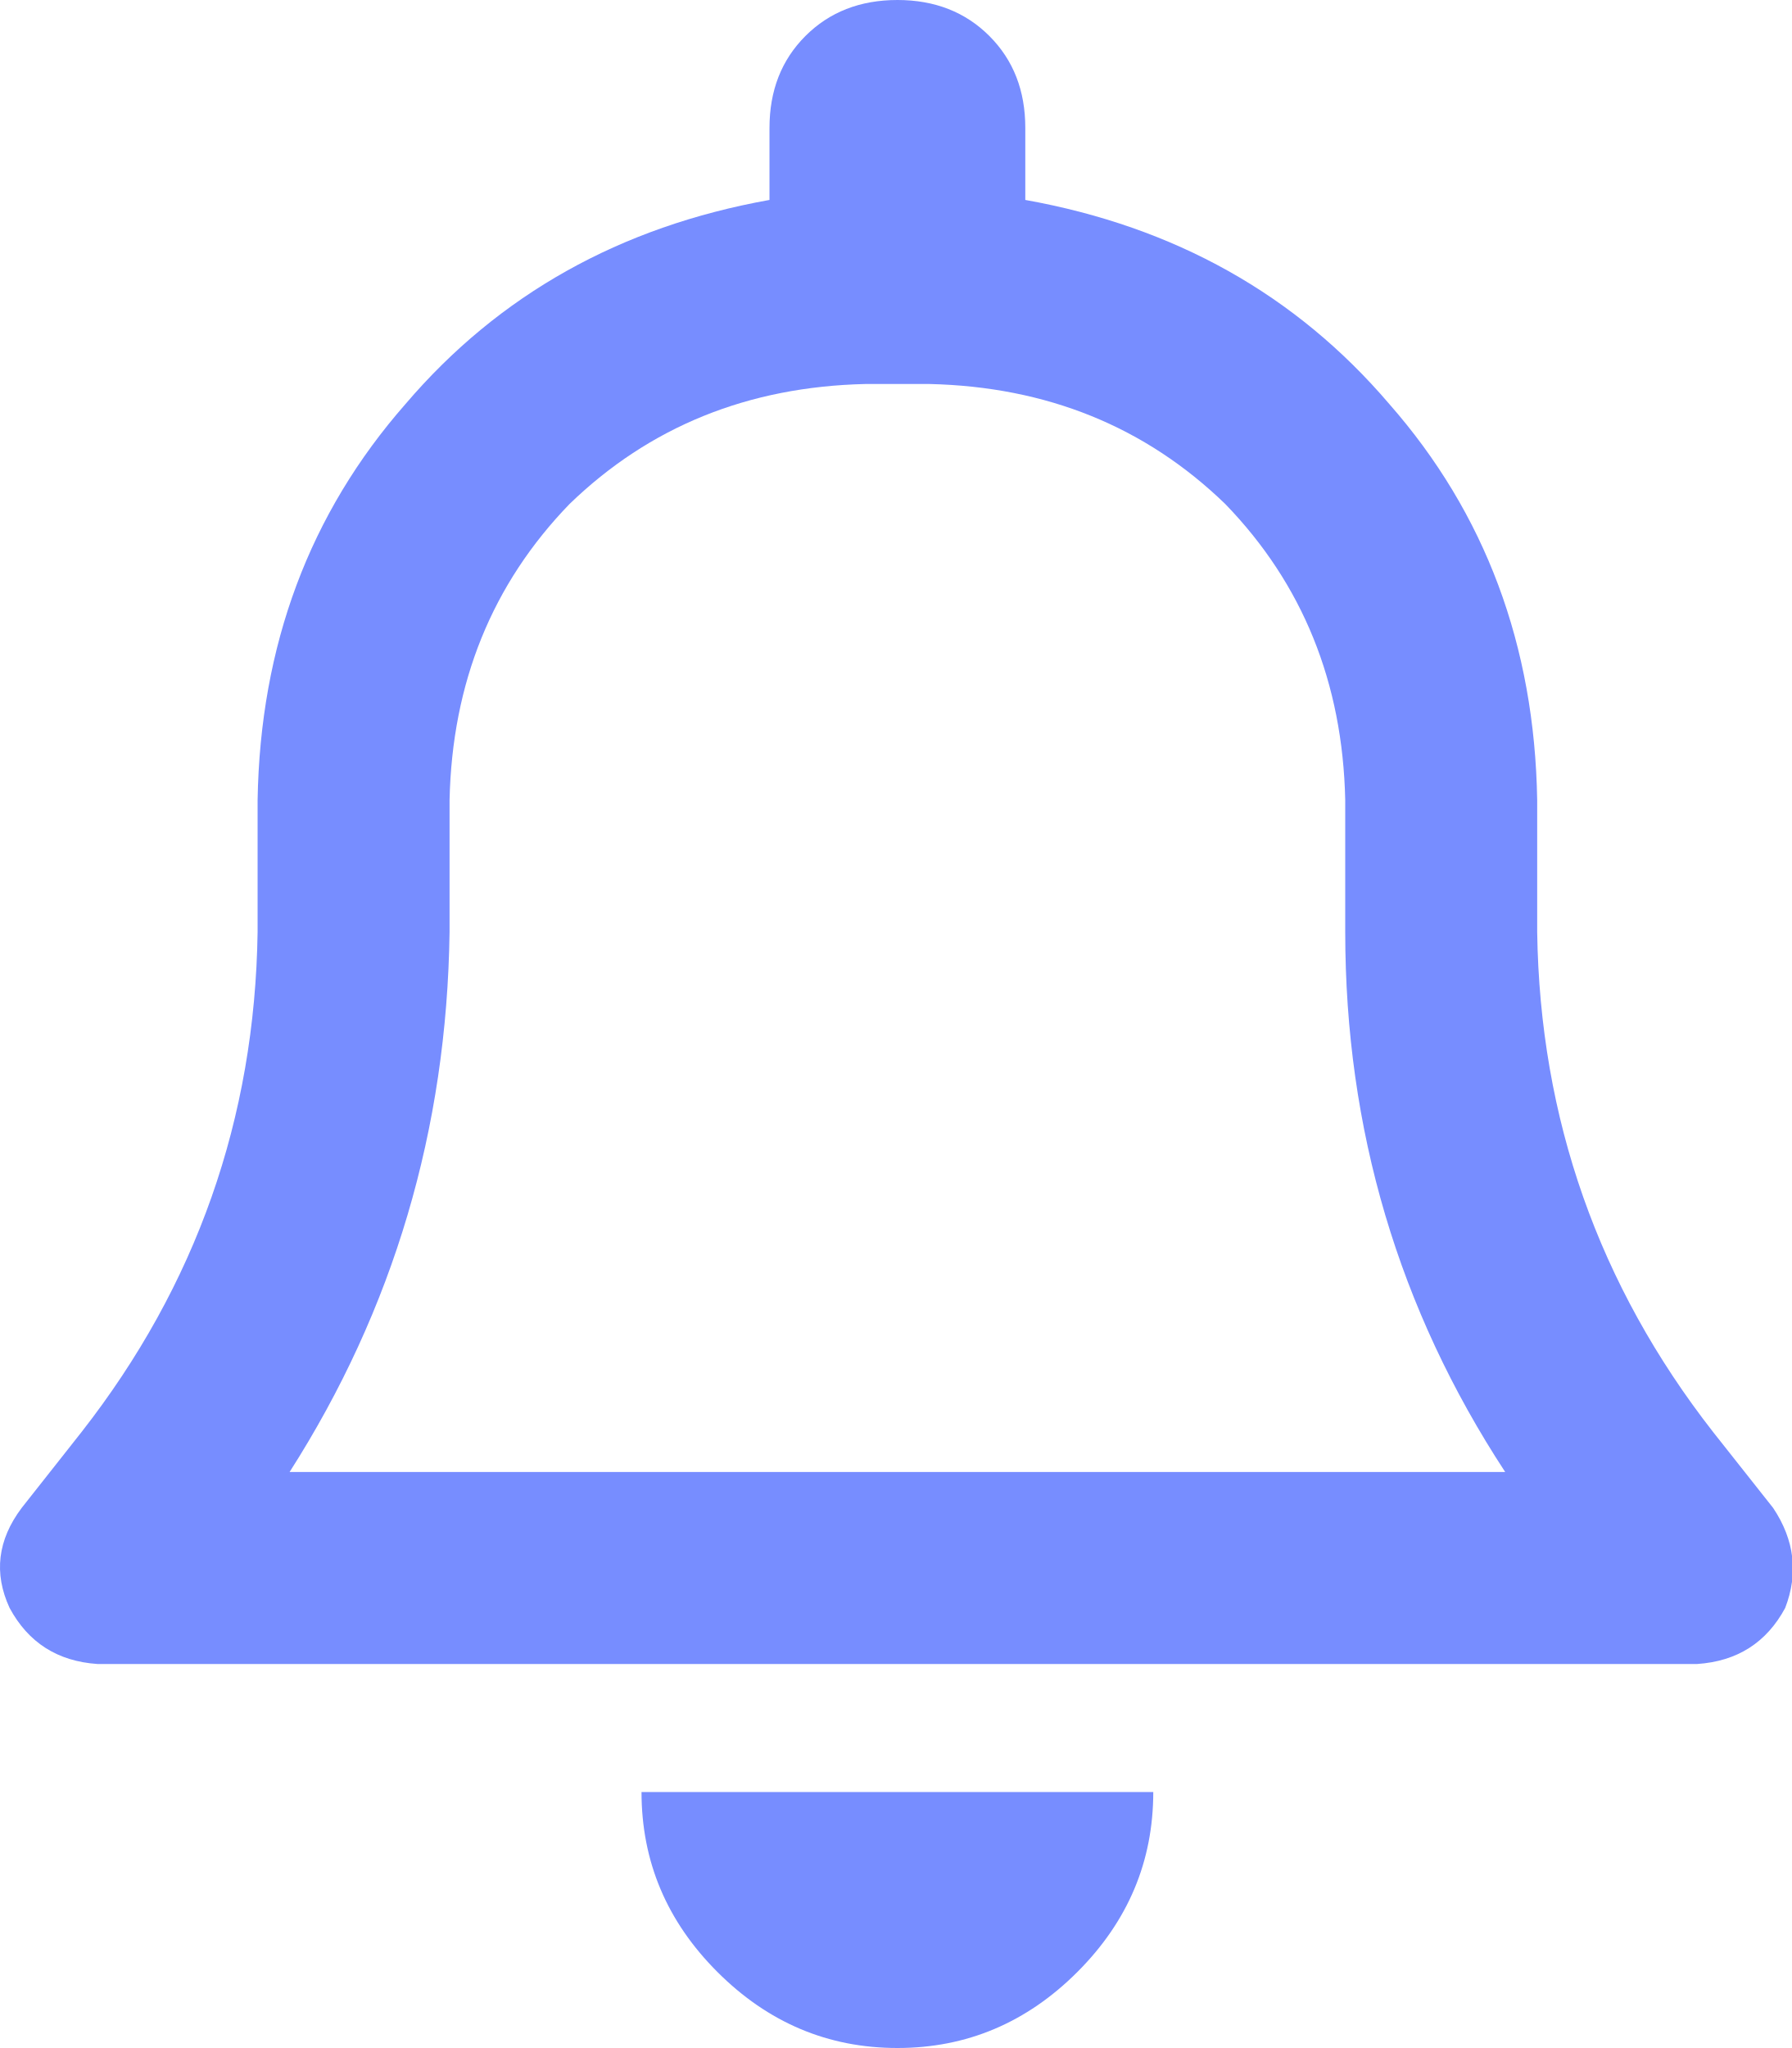
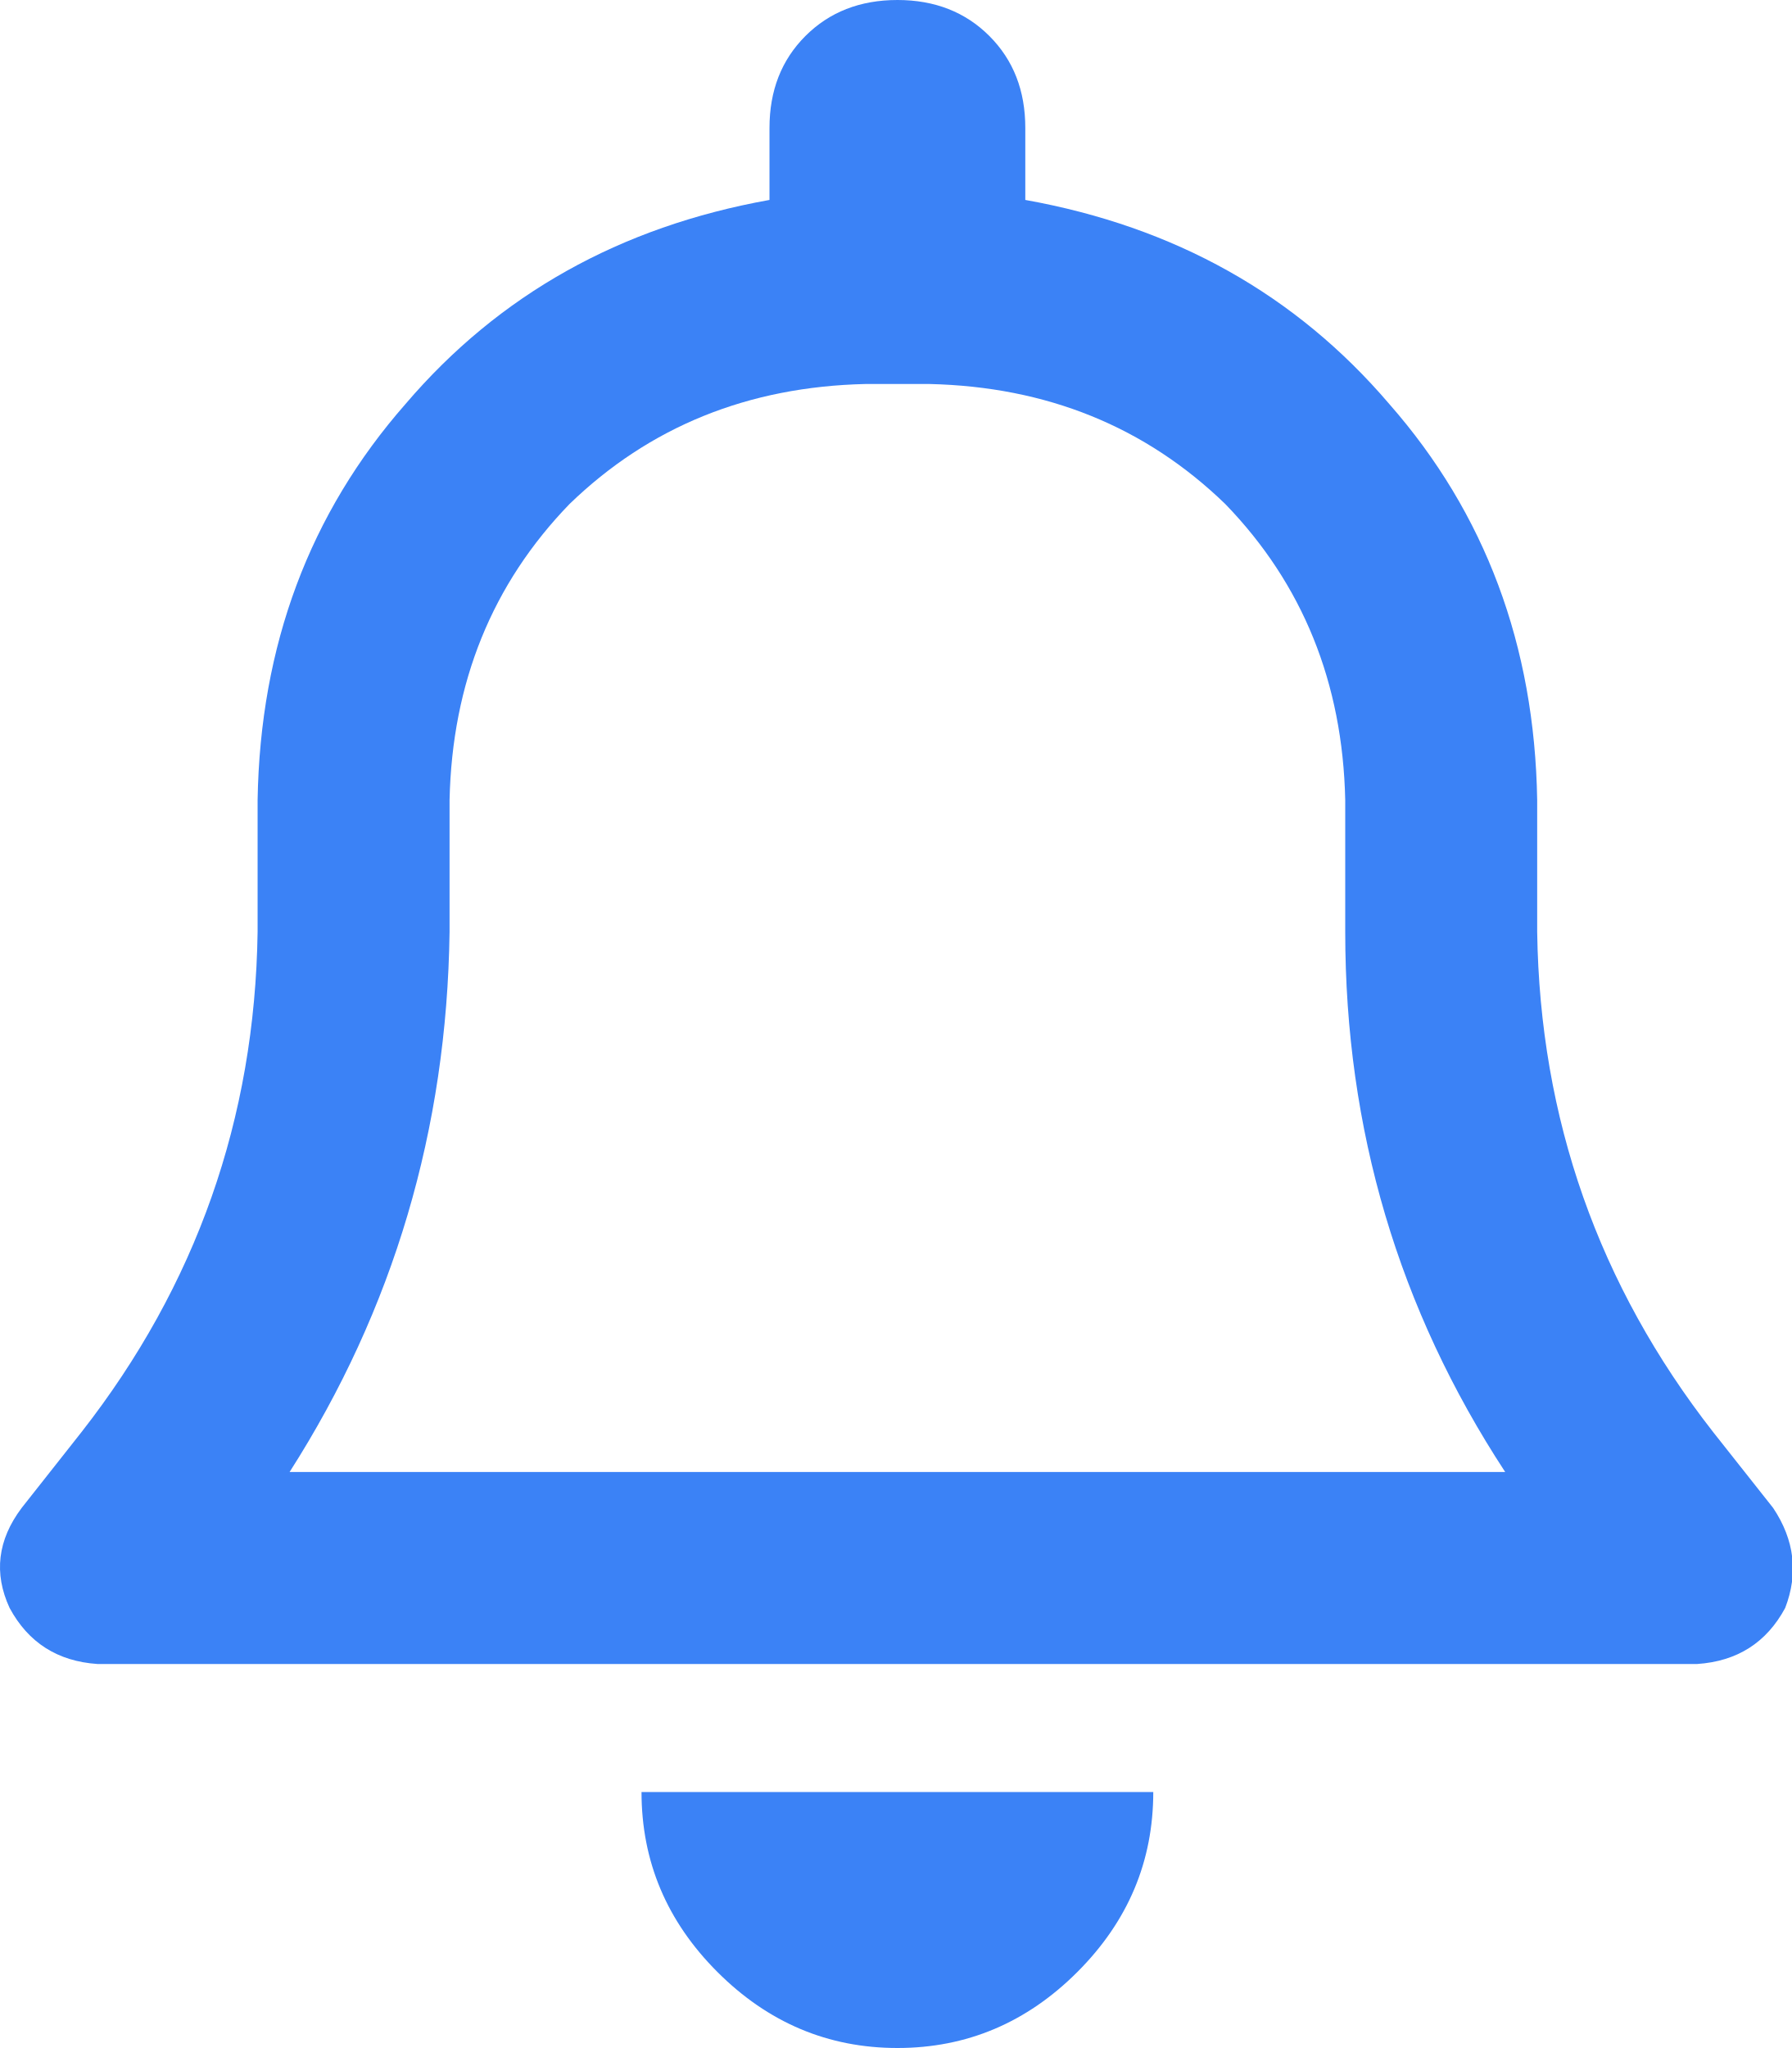
<svg xmlns="http://www.w3.org/2000/svg" width="14" height="16" viewBox="0 0 14 16" fill="none">
-   <path d="M7.013 0C6.721 0 6.481 0.094 6.294 0.281C6.106 0.469 6.013 0.708 6.013 1V1.562C4.846 1.771 3.898 2.302 3.169 3.156C2.419 4.01 2.033 5.042 2.013 6.25V7.281C1.992 8.74 1.533 10.042 0.637 11.188L0.169 11.781C-0.019 12.031 -0.05 12.292 0.075 12.562C0.221 12.833 0.45 12.979 0.762 13H13.262C13.575 12.979 13.804 12.833 13.95 12.562C14.054 12.292 14.023 12.031 13.856 11.781L13.387 11.188C12.492 10.042 12.033 8.74 12.012 7.281V6.25C11.992 5.042 11.606 4.01 10.856 3.156C10.127 2.302 9.179 1.771 8.012 1.562V1C8.012 0.708 7.919 0.469 7.731 0.281C7.544 0.094 7.304 0 7.013 0ZM7.013 3H7.263C8.179 3.021 8.95 3.333 9.575 3.938C10.179 4.562 10.492 5.333 10.512 6.25V7.281C10.512 8.823 10.929 10.229 11.762 11.5H2.263C3.075 10.229 3.492 8.823 3.513 7.281V6.25C3.533 5.333 3.846 4.562 4.45 3.938C5.075 3.333 5.846 3.021 6.763 3H7.013ZM9.012 14H7.013H5.013C5.013 14.542 5.21 15.01 5.606 15.406C6.002 15.802 6.471 16 7.013 16C7.554 16 8.023 15.802 8.419 15.406C8.815 15.01 9.012 14.542 9.012 14Z" fill="#778DFF" />
+   <path d="M7.013 0C6.721 0 6.481 0.094 6.294 0.281C6.106 0.469 6.013 0.708 6.013 1V1.562C4.846 1.771 3.898 2.302 3.169 3.156C2.419 4.01 2.033 5.042 2.013 6.25V7.281C1.992 8.74 1.533 10.042 0.637 11.188L0.169 11.781C-0.019 12.031 -0.05 12.292 0.075 12.562C0.221 12.833 0.45 12.979 0.762 13H13.262C13.575 12.979 13.804 12.833 13.95 12.562C14.054 12.292 14.023 12.031 13.856 11.781L13.387 11.188C12.492 10.042 12.033 8.74 12.012 7.281V6.25C11.992 5.042 11.606 4.01 10.856 3.156C10.127 2.302 9.179 1.771 8.012 1.562V1C8.012 0.708 7.919 0.469 7.731 0.281C7.544 0.094 7.304 0 7.013 0ZM7.013 3H7.263C8.179 3.021 8.95 3.333 9.575 3.938C10.179 4.562 10.492 5.333 10.512 6.25V7.281C10.512 8.823 10.929 10.229 11.762 11.5H2.263C3.075 10.229 3.492 8.823 3.513 7.281V6.25C3.533 5.333 3.846 4.562 4.45 3.938C5.075 3.333 5.846 3.021 6.763 3H7.013ZM9.012 14H7.013H5.013C5.013 14.542 5.21 15.01 5.606 15.406C6.002 15.802 6.471 16 7.013 16C7.554 16 8.023 15.802 8.419 15.406C8.815 15.01 9.012 14.542 9.012 14Z" fill="#3b82f6" />
</svg>
